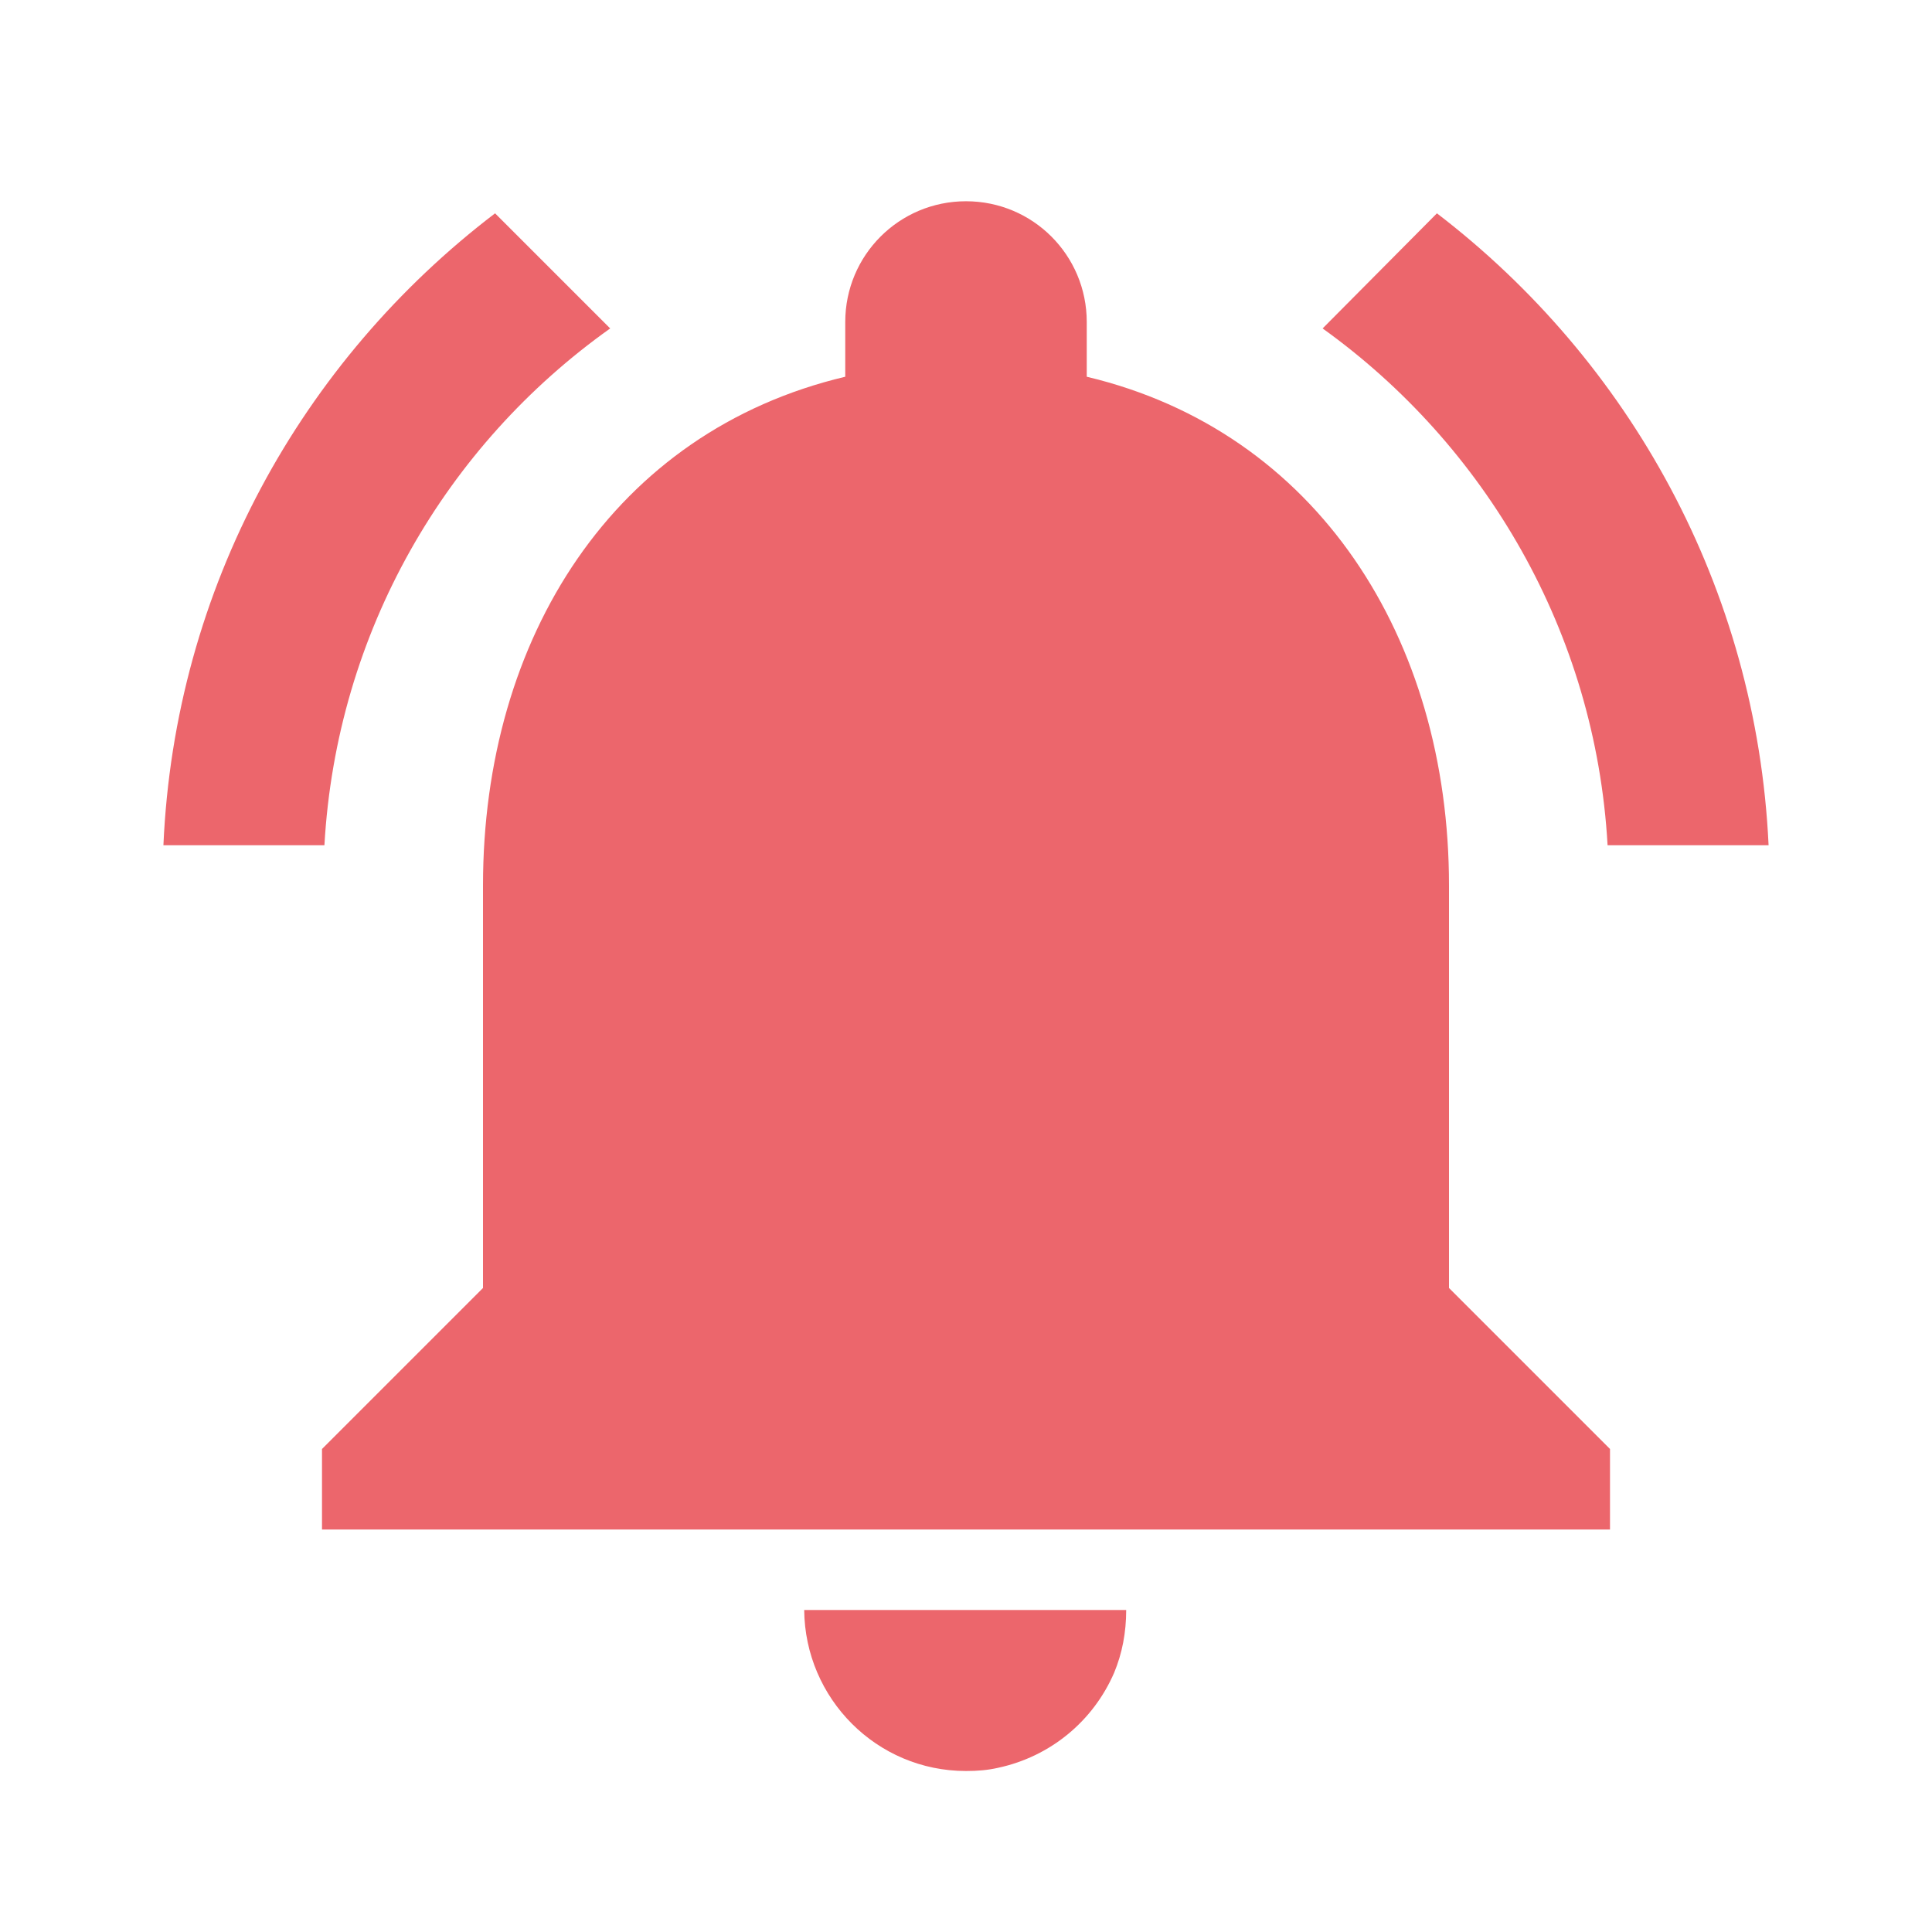
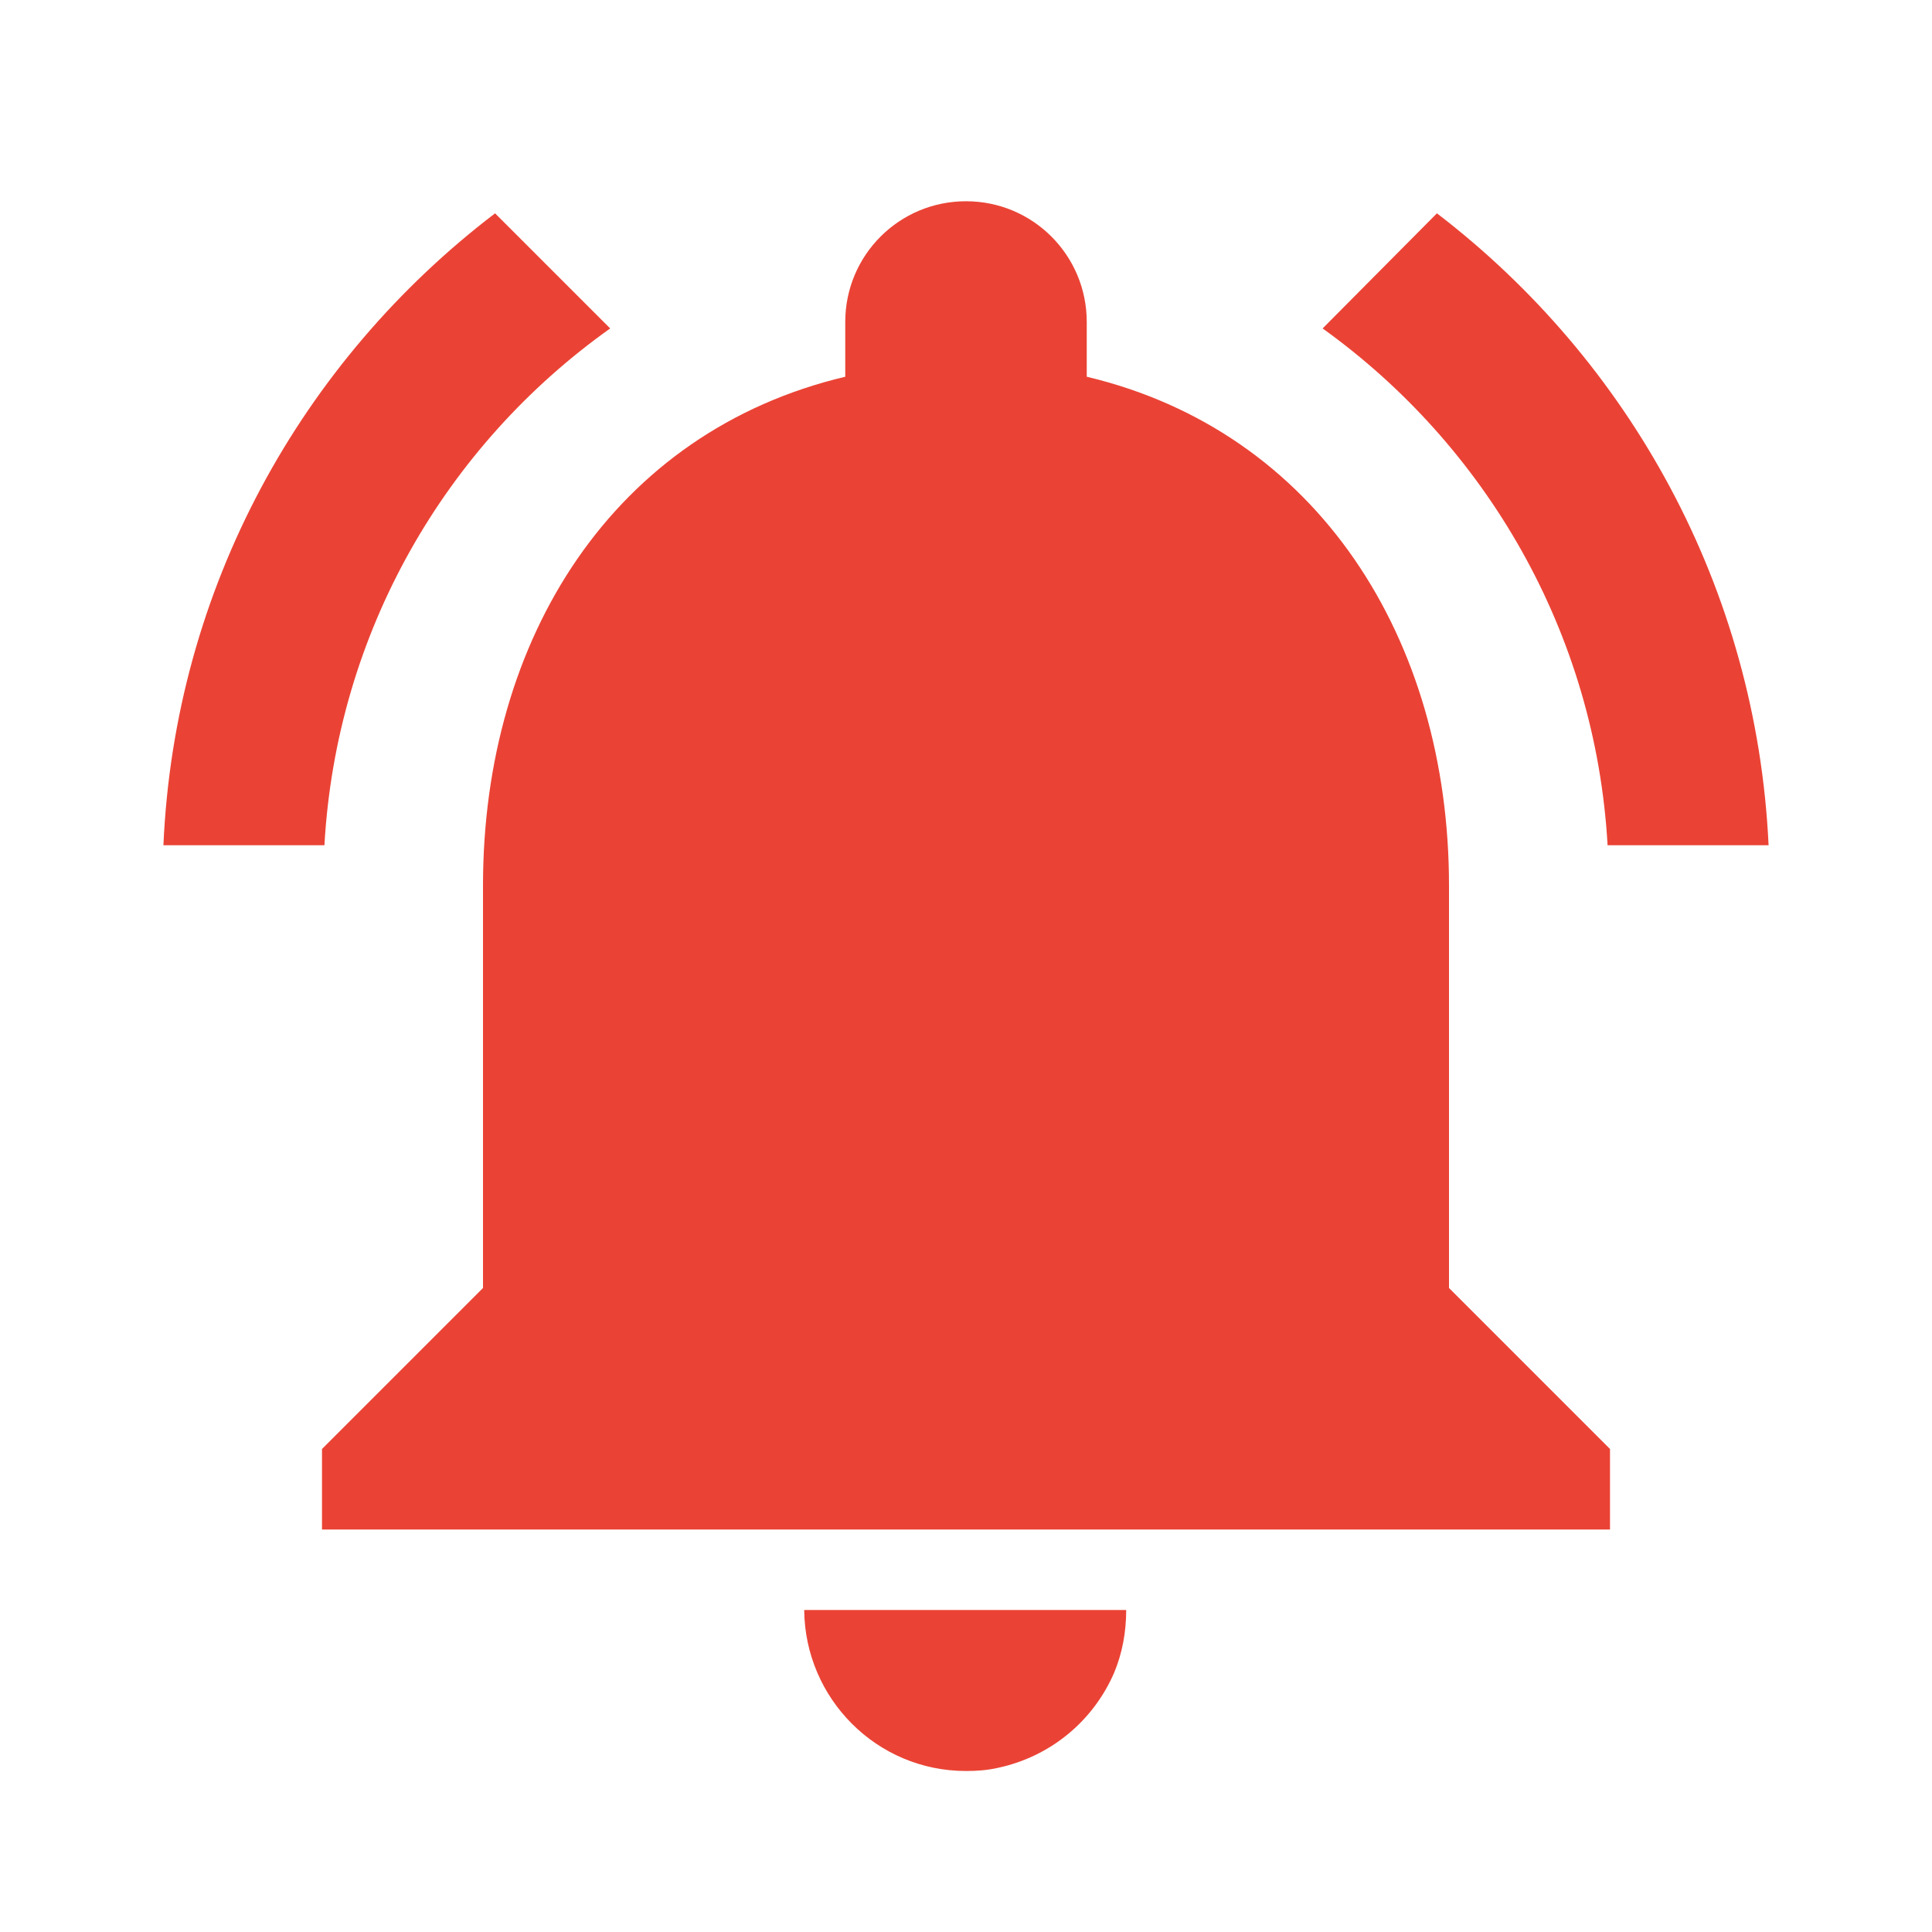
- <svg xmlns="http://www.w3.org/2000/svg" fill="#EC666C" height="48" viewBox="0 0 24 24" width="48">
+ <svg xmlns="http://www.w3.org/2000/svg" fill="#EA4335" height="48" viewBox="0 0 24 24" width="48">
  <path d="M0 0h24v24H0z" fill="none" />
  <path d="M7.58 4.08L6.15 2.65C3.75 4.48 2.17 7.3 2.03 10.5h2c.15-2.65 1.51-4.97 3.55-6.42zm12.39 6.42h2c-.15-3.2-1.73-6.02-4.12-7.85l-1.42 1.43c2.02 1.45 3.39 3.77 3.54 6.42zM18 11c0-3.07-1.64-5.64-4.5-6.32V4c0-.83-.67-1.5-1.5-1.5s-1.5.67-1.5 1.5v.68C7.63 5.36 6 7.92 6 11v5l-2 2v1h16v-1l-2-2v-5zm-6 11c.14 0 .27-.01.4-.04.65-.14 1.18-.58 1.44-1.18.1-.24.15-.5.15-.78h-4c.01 1.1.9 2 2.01 2z" />
</svg>
